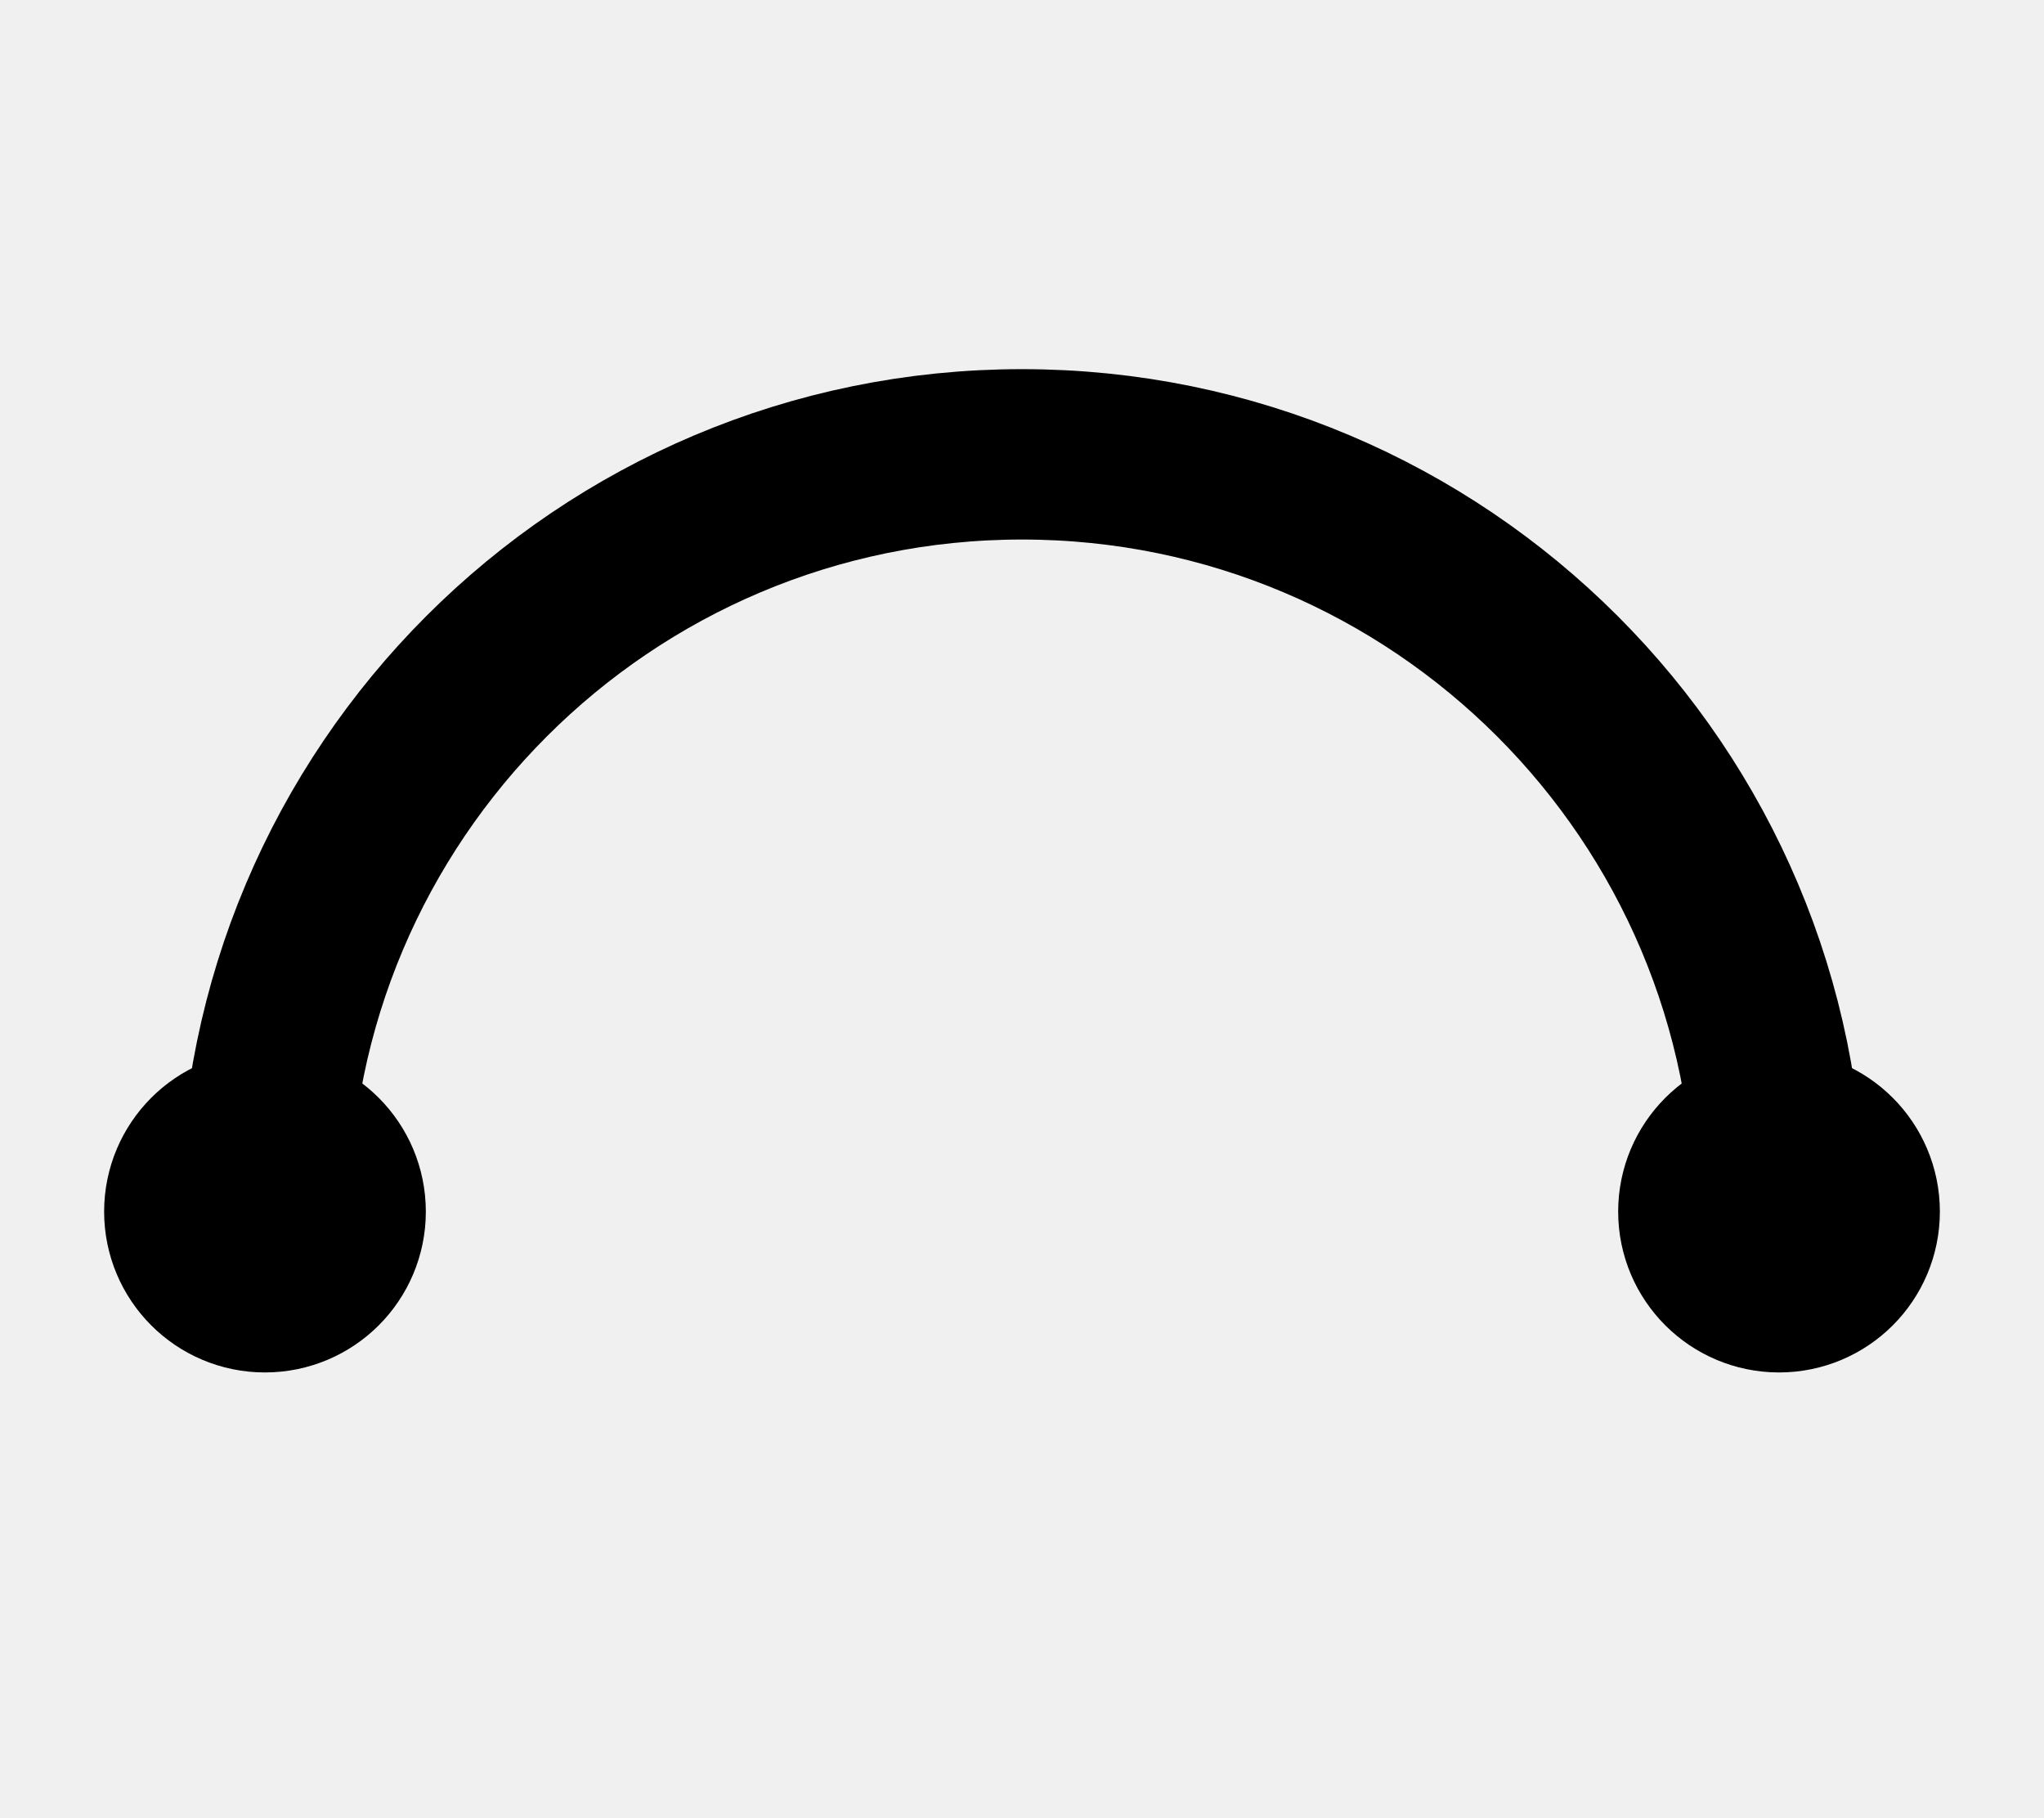
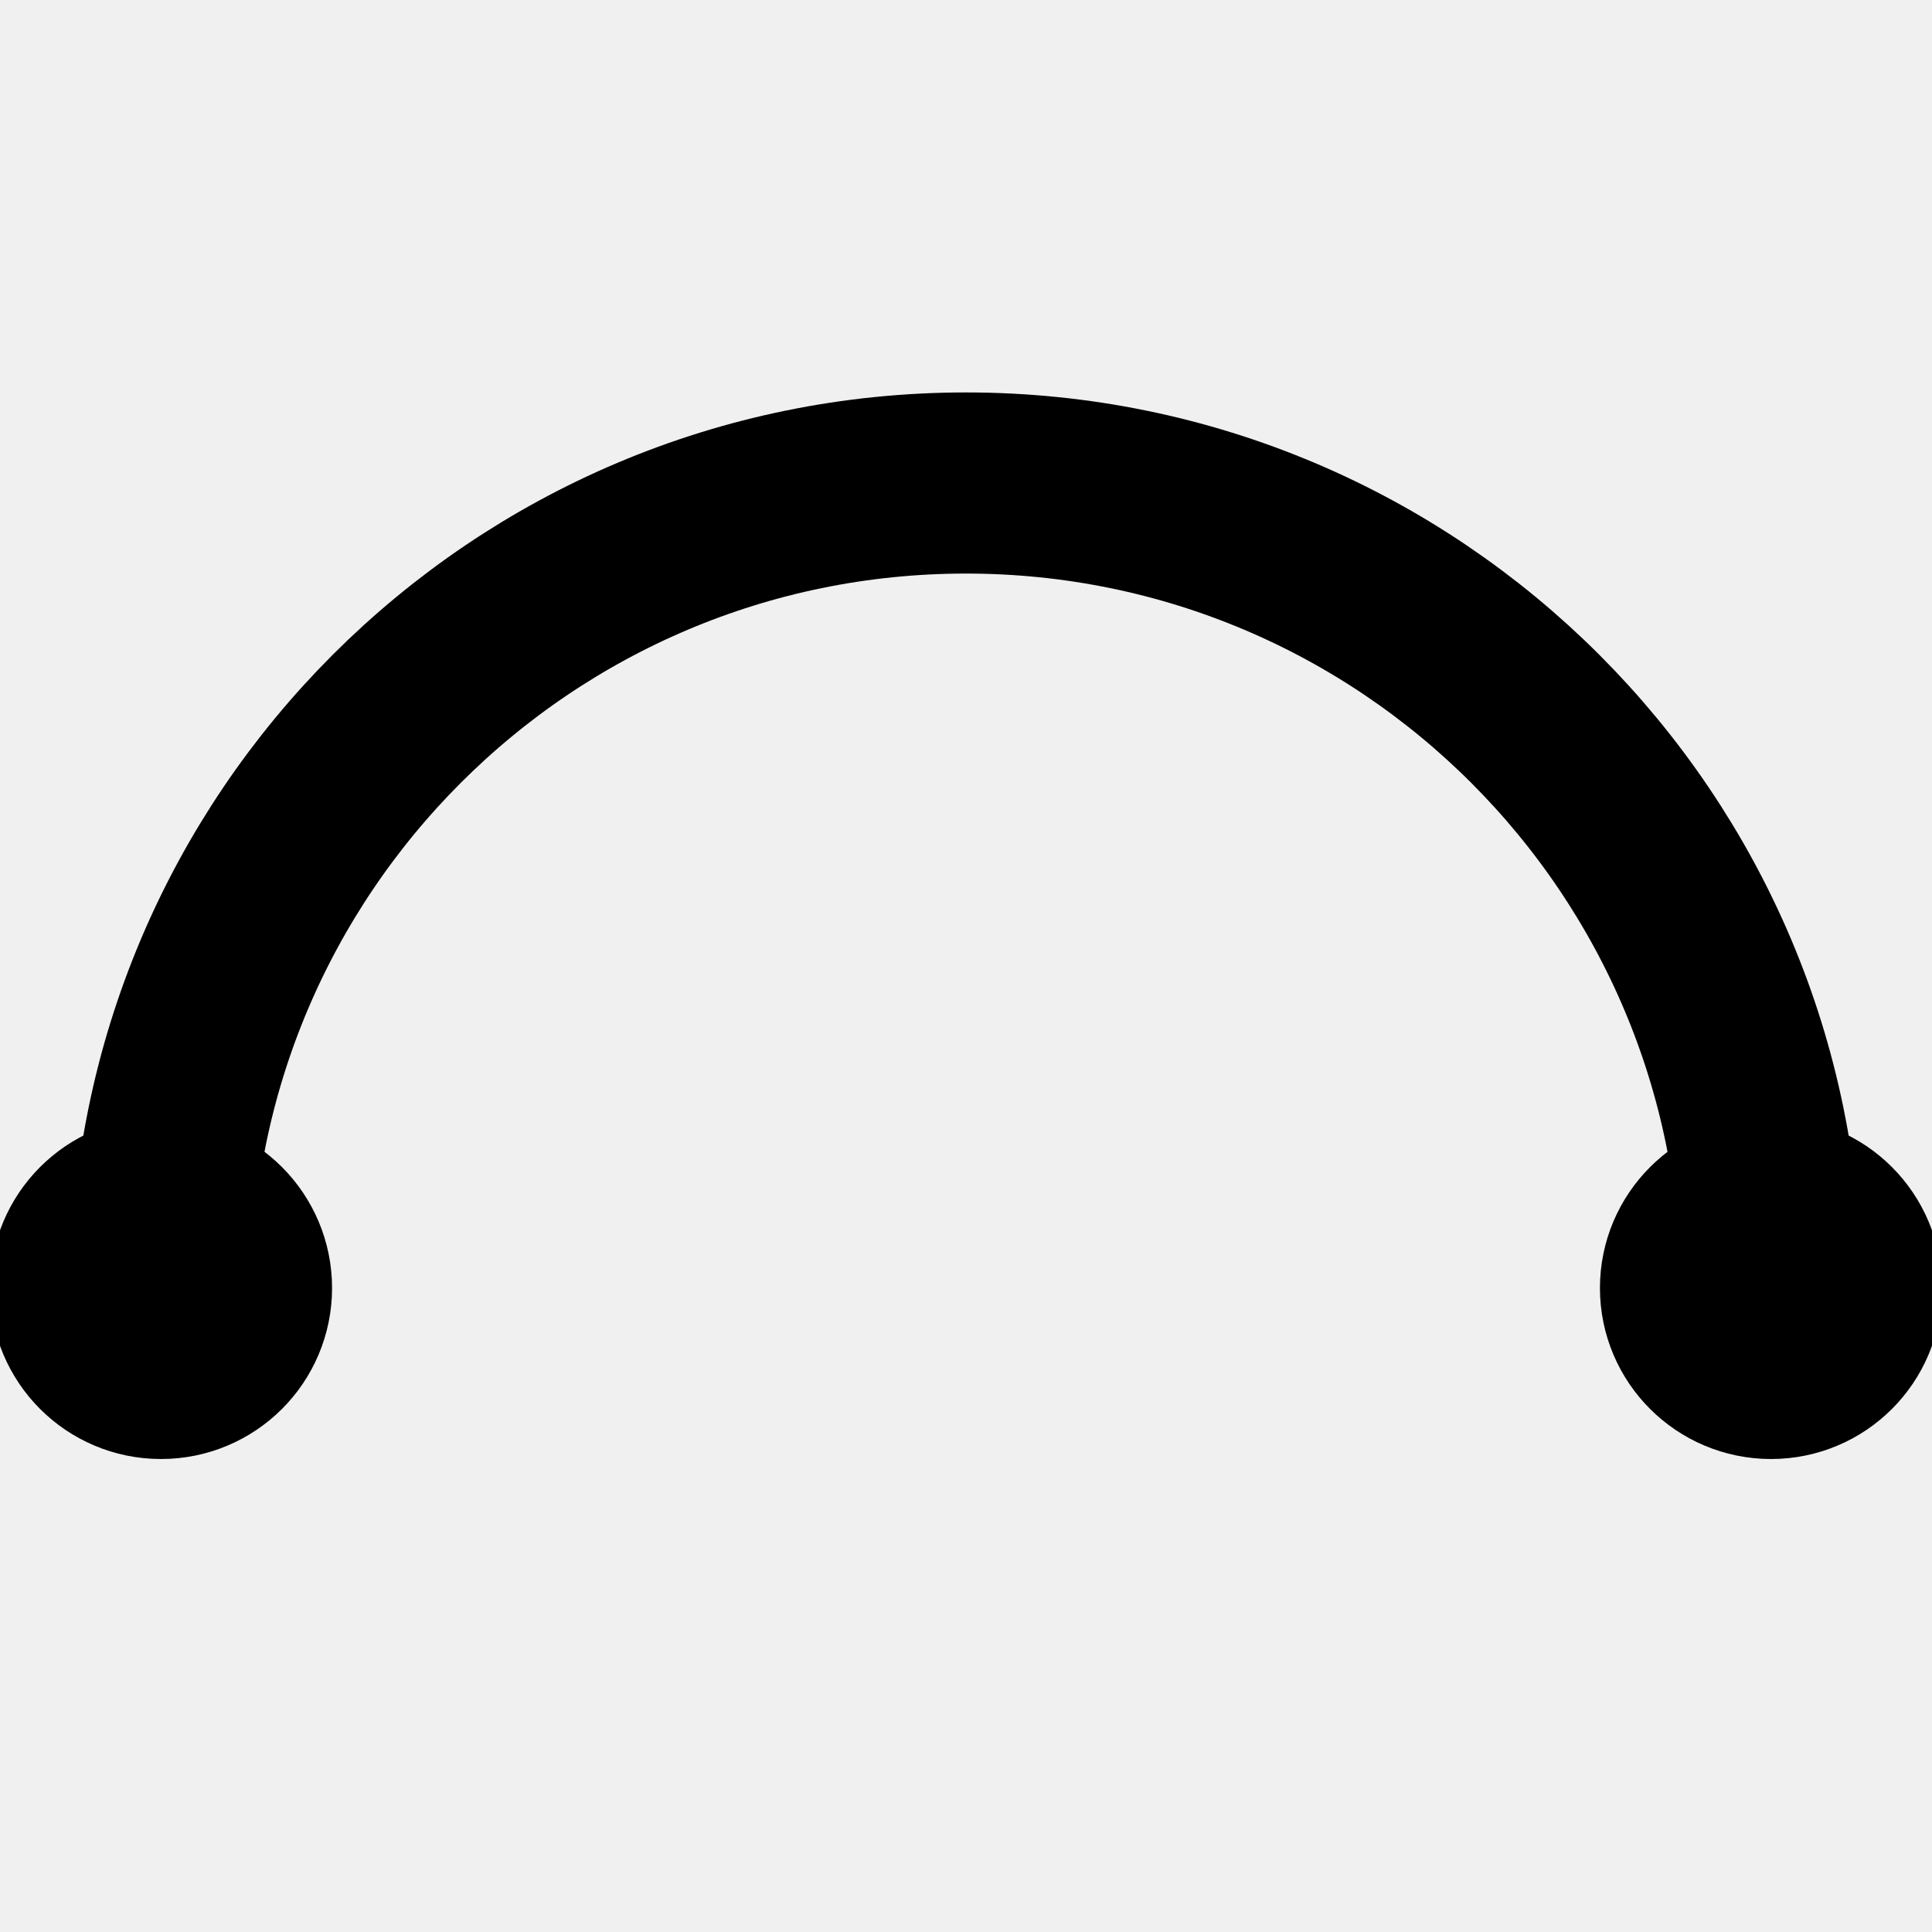
- <svg xmlns="http://www.w3.org/2000/svg" width="18" height="16" viewBox="0 0 18 16" fill="none">
-   <path d="M15.667 10.667C15.667 6.985 12.682 4 9 4C5.318 4 2.333 6.985 2.333 10.667" stroke="black" stroke-width="1.5" stroke-linecap="round" stroke-linejoin="round" />
-   <path d="M2.333 11.333C2.702 11.333 3 11.035 3 10.667C3 10.299 2.702 10 2.333 10C1.965 10 1.667 10.299 1.667 10.667C1.667 11.035 1.965 11.333 2.333 11.333Z" fill="black" stroke="black" stroke-width="1.5" stroke-linecap="round" stroke-linejoin="round" />
-   <path d="M15.667 11.333C16.035 11.333 16.333 11.035 16.333 10.667C16.333 10.299 16.035 10 15.667 10C15.299 10 15 10.299 15 10.667C15 11.035 15.299 11.333 15.667 11.333Z" fill="black" stroke="black" stroke-width="1.5" stroke-linecap="round" stroke-linejoin="round" />
+ <svg xmlns="http://www.w3.org/2000/svg" width="16" height="16" viewBox="0 0 16 16" fill="none">
+   <g clip-path="url(#clip0_1_7776)">
+     <path d="M14.667 10.667C14.667 6.985 11.682 4 8 4C4.318 4 1.333 6.985 1.333 10.667" stroke="black" stroke-width="1.5" stroke-linecap="round" stroke-linejoin="round" />
+     <path d="M1.333 11.333C1.702 11.333 2 11.035 2 10.667C2 10.299 1.702 10 1.333 10C0.965 10 0.667 10.299 0.667 10.667C0.667 11.035 0.965 11.333 1.333 11.333Z" fill="black" stroke="black" stroke-width="1.5" stroke-linecap="round" stroke-linejoin="round" />
+     <path d="M14.667 11.333C15.035 11.333 15.333 11.035 15.333 10.667C15.333 10.299 15.035 10 14.667 10C14.299 10 14 10.299 14 10.667C14 11.035 14.299 11.333 14.667 11.333Z" fill="black" stroke="black" stroke-width="1.5" stroke-linecap="round" stroke-linejoin="round" />
+   </g>
+   <defs>
+     <clipPath id="clip0_1_7776">
+       <rect width="16" height="16" fill="white" />
+     </clipPath>
+   </defs>
</svg>
